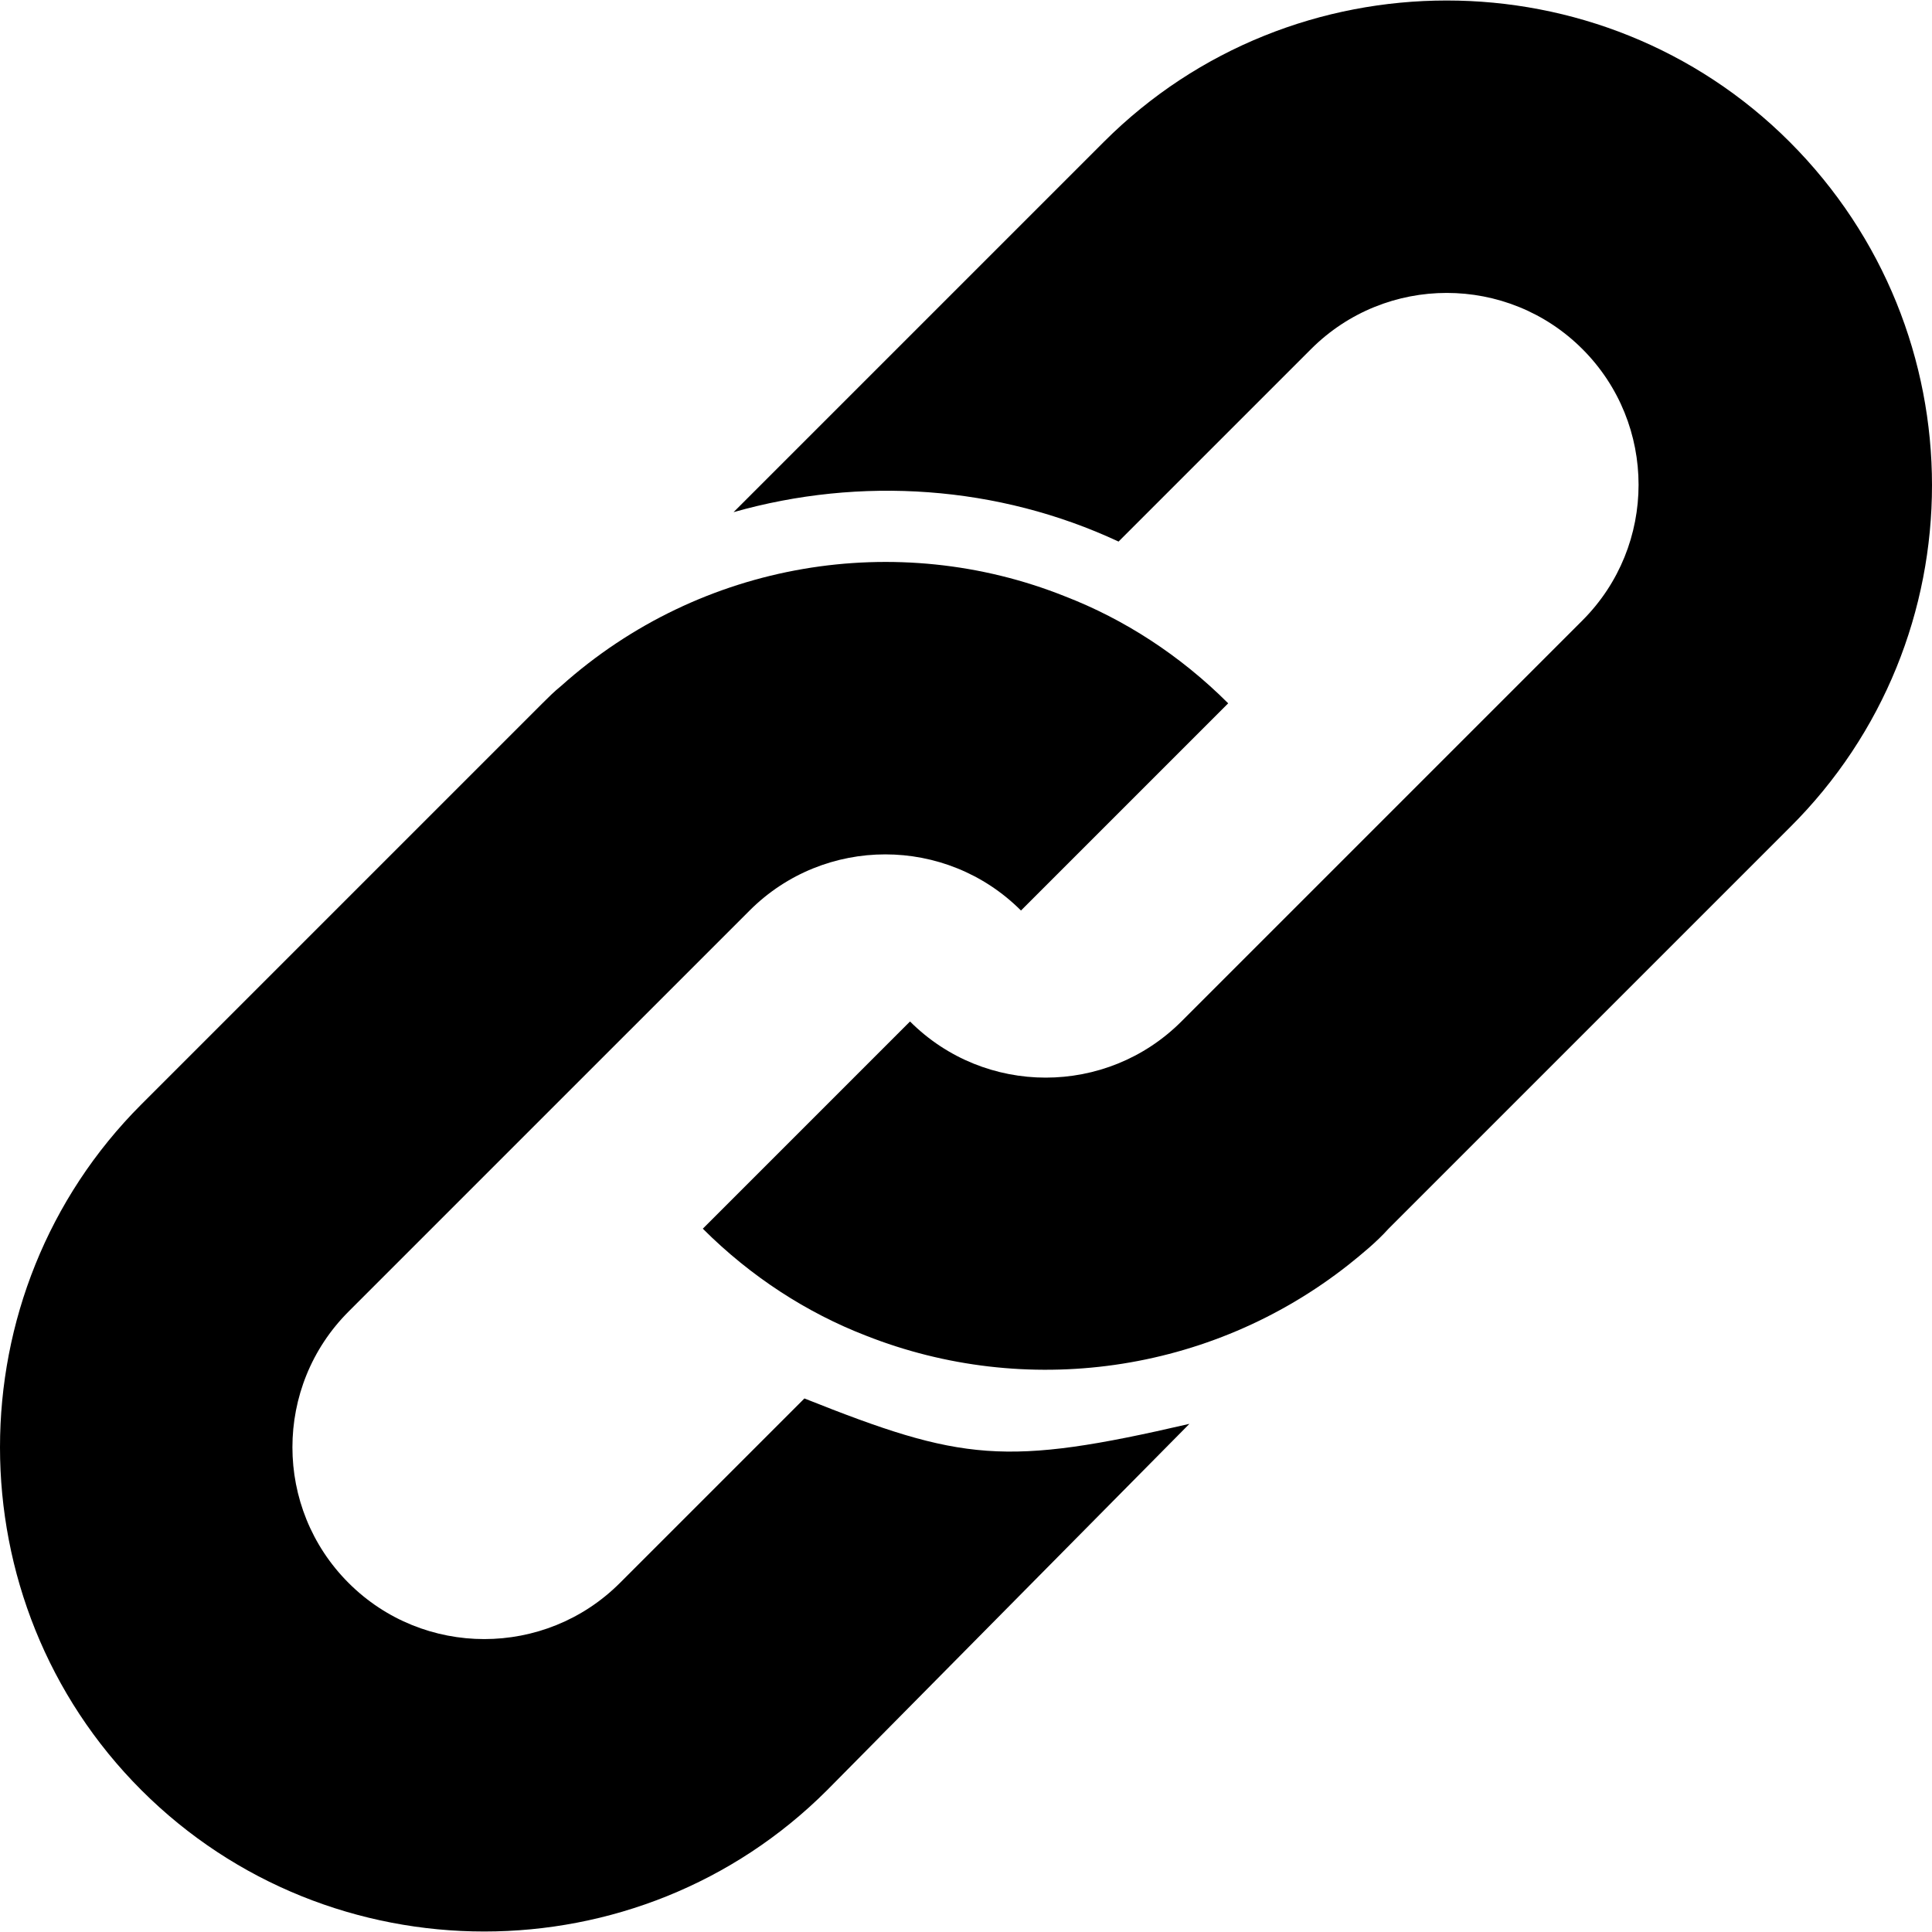
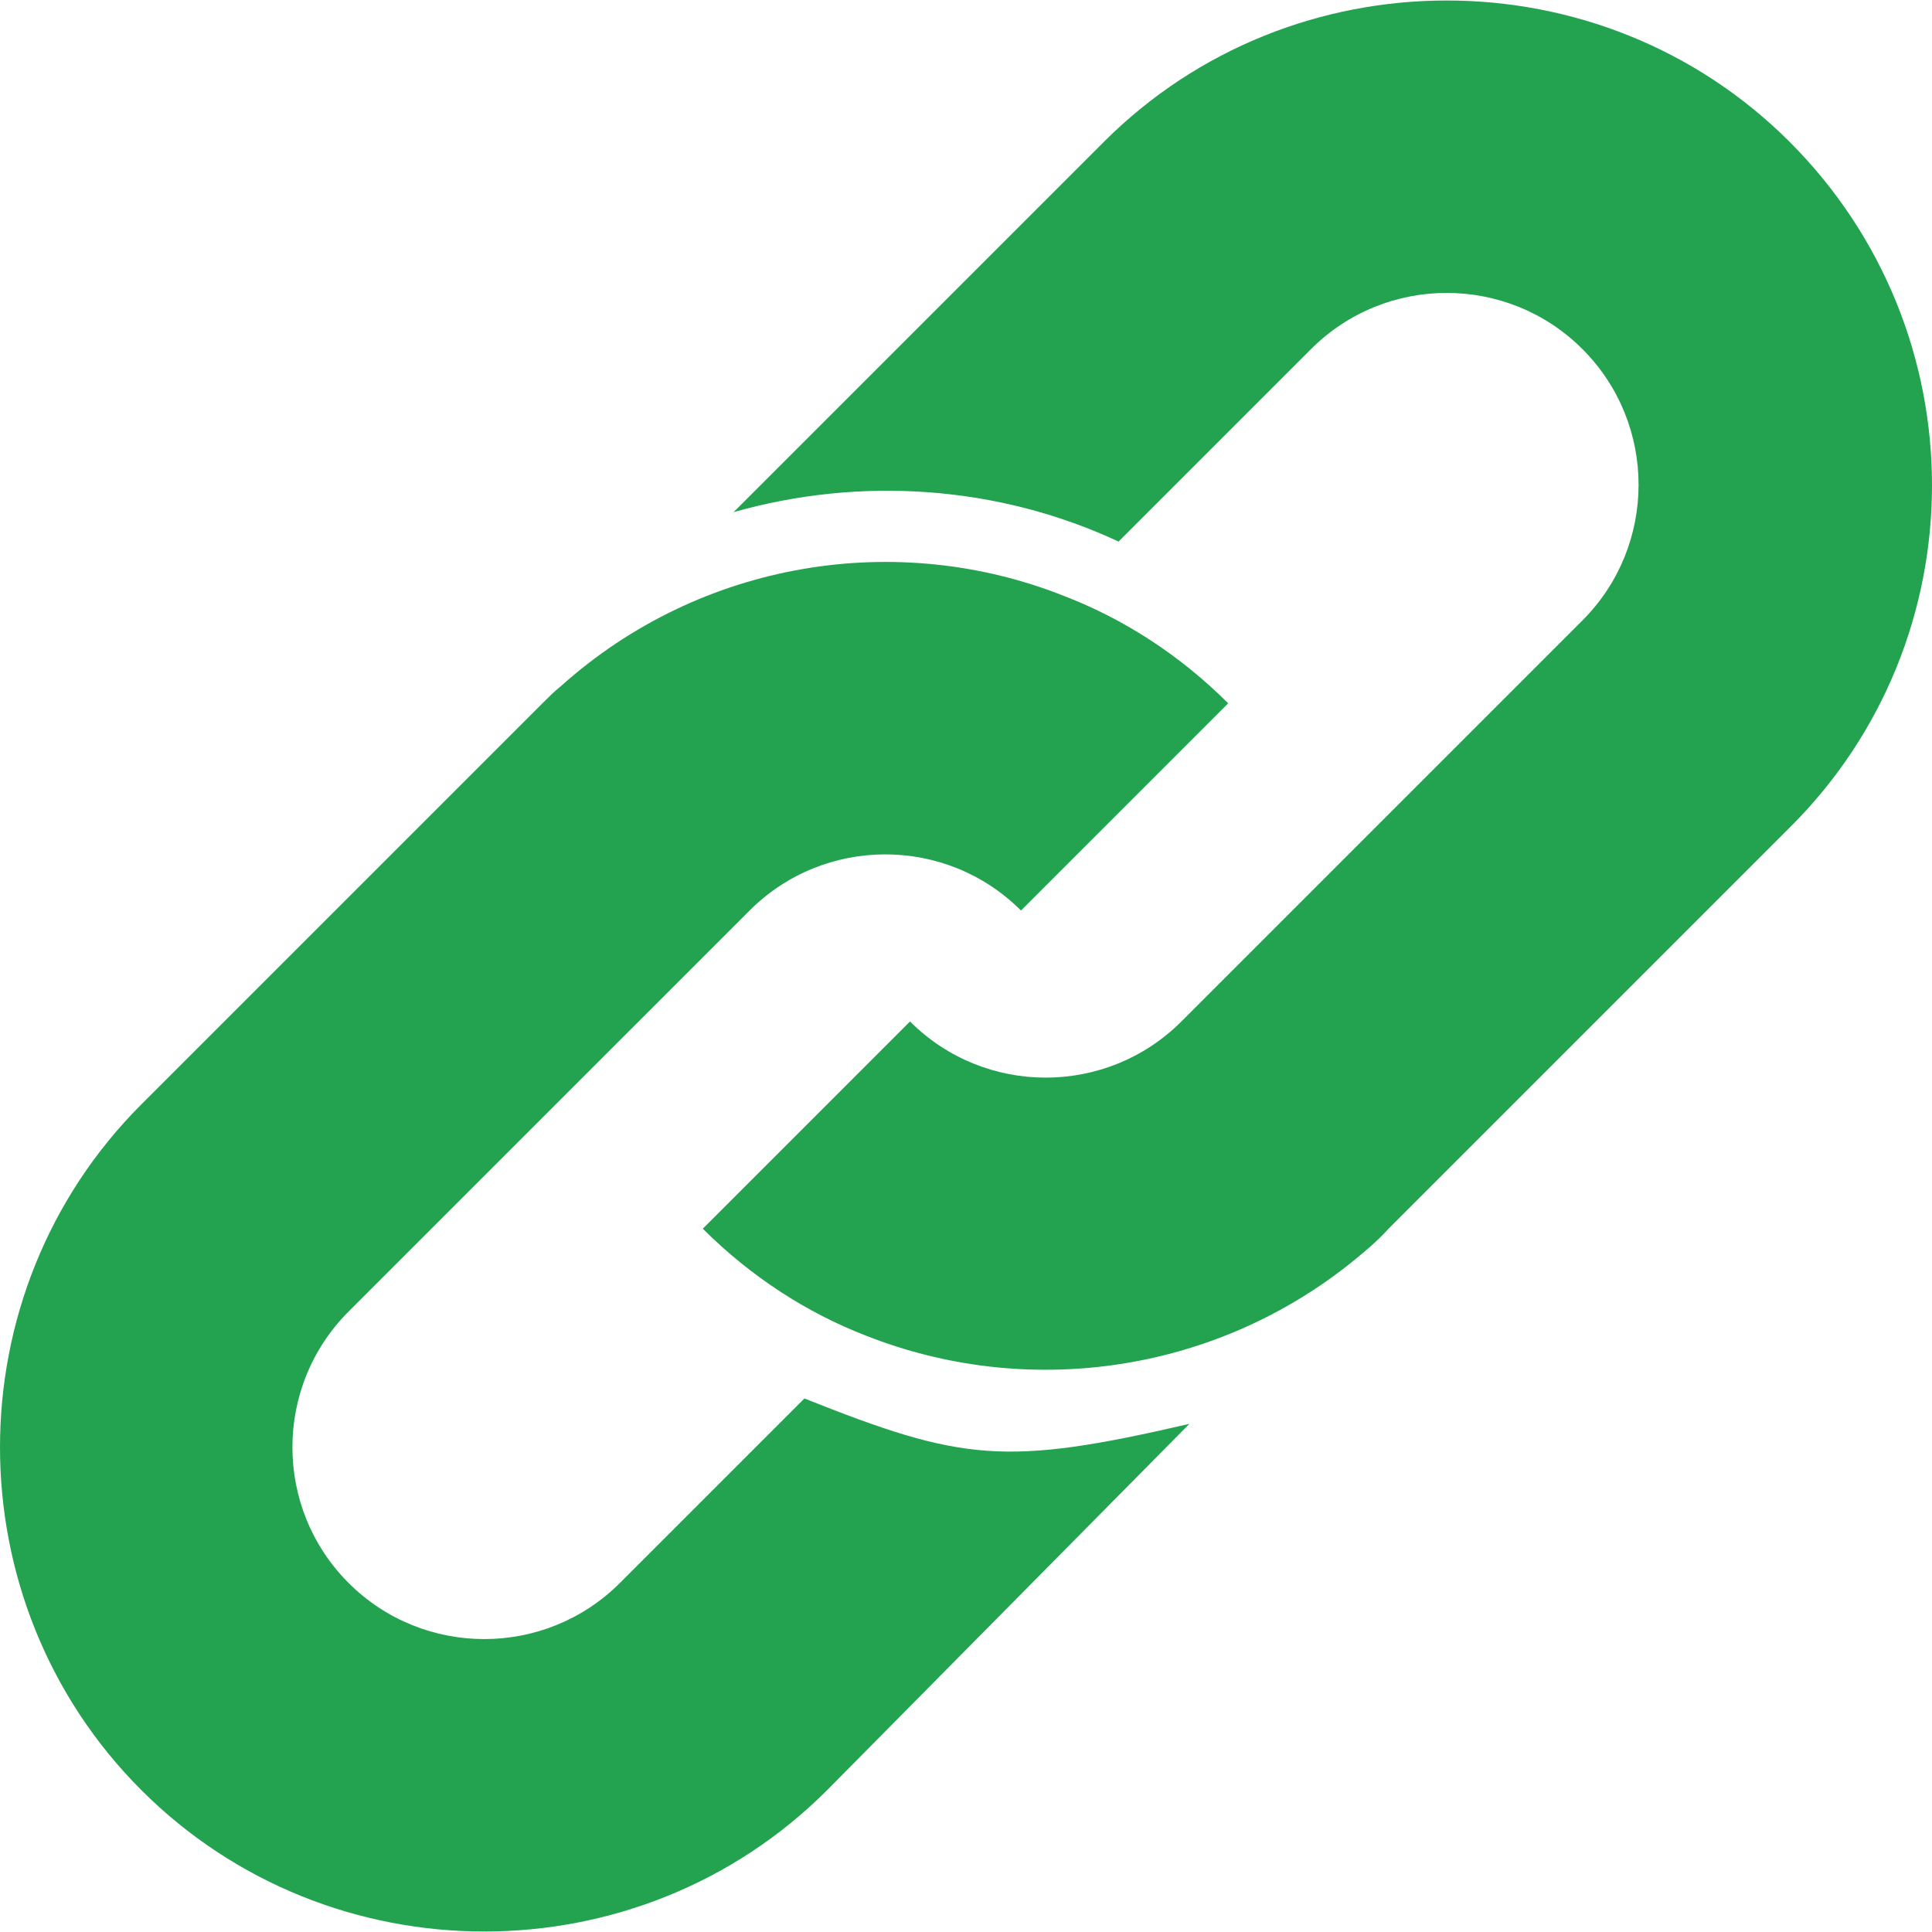
<svg xmlns="http://www.w3.org/2000/svg" version="1.1" id="Capa_1" x="0px" y="0px" width="442.246px" height="442.246px" viewBox="0 0 442.246 442.246" style="enable-background:new 0 0 442.246 442.246;" xml:space="preserve">
  <g>
    <g>
-       <path d="M409.657,32.474c-43.146-43.146-113.832-43.146-156.978,0l-84.763,84.762c29.07-8.262,60.589-6.12,88.129,6.732    l44.063-44.064c17.136-17.136,44.982-17.136,62.118,0c17.136,17.136,17.136,44.982,0,62.118l-55.386,55.386l-36.414,36.414    c-17.136,17.136-44.982,17.136-62.119,0l-47.43,47.43c11.016,11.017,23.868,19.278,37.332,24.48    c36.415,14.382,78.643,8.874,110.467-16.219c3.06-2.447,6.426-5.201,9.18-8.262l57.222-57.222l34.578-34.578    C453.109,146.306,453.109,75.926,409.657,32.474z" />
-       <path d="M184.135,320.114l-42.228,42.228c-17.136,17.137-44.982,17.137-62.118,0c-17.136-17.136-17.136-44.981,0-62.118    l91.8-91.799c17.136-17.136,44.982-17.136,62.119,0l47.43-47.43c-11.016-11.016-23.868-19.278-37.332-24.48    c-38.25-15.3-83.232-8.262-115.362,20.502c-1.53,1.224-3.06,2.754-4.284,3.978l-91.8,91.799    c-43.146,43.146-43.146,113.832,0,156.979c43.146,43.146,113.832,43.146,156.978,0l82.927-83.845    C230.035,335.719,220.243,334.496,184.135,320.114z" />
+       <path fill="#23a350" d="M409.657,32.474c-43.146-43.146-113.832-43.146-156.978,0l-84.763,84.762c29.07-8.262,60.589-6.12,88.129,6.732    l44.063-44.064c17.136-17.136,44.982-17.136,62.118,0c17.136,17.136,17.136,44.982,0,62.118l-55.386,55.386l-36.414,36.414    c-17.136,17.136-44.982,17.136-62.119,0l-47.43,47.43c11.016,11.017,23.868,19.278,37.332,24.48    c36.415,14.382,78.643,8.874,110.467-16.219c3.06-2.447,6.426-5.201,9.18-8.262l57.222-57.222l34.578-34.578    C453.109,146.306,453.109,75.926,409.657,32.474z" />
+       <path fill="#23a350" d="M184.135,320.114l-42.228,42.228c-17.136,17.137-44.982,17.137-62.118,0c-17.136-17.136-17.136-44.981,0-62.118    l91.8-91.799c17.136-17.136,44.982-17.136,62.119,0l47.43-47.43c-11.016-11.016-23.868-19.278-37.332-24.48    c-38.25-15.3-83.232-8.262-115.362,20.502c-1.53,1.224-3.06,2.754-4.284,3.978l-91.8,91.799    c-43.146,43.146-43.146,113.832,0,156.979c43.146,43.146,113.832,43.146,156.978,0l82.927-83.845    C230.035,335.719,220.243,334.496,184.135,320.114z" />
    </g>
  </g>
  <g>
</g>
  <g>
</g>
  <g>
</g>
  <g>
</g>
  <g>
</g>
  <g>
</g>
  <g>
</g>
  <g>
</g>
  <g>
</g>
  <g>
</g>
  <g>
</g>
  <g>
</g>
  <g>
</g>
  <g>
</g>
  <g>
</g>
</svg>
